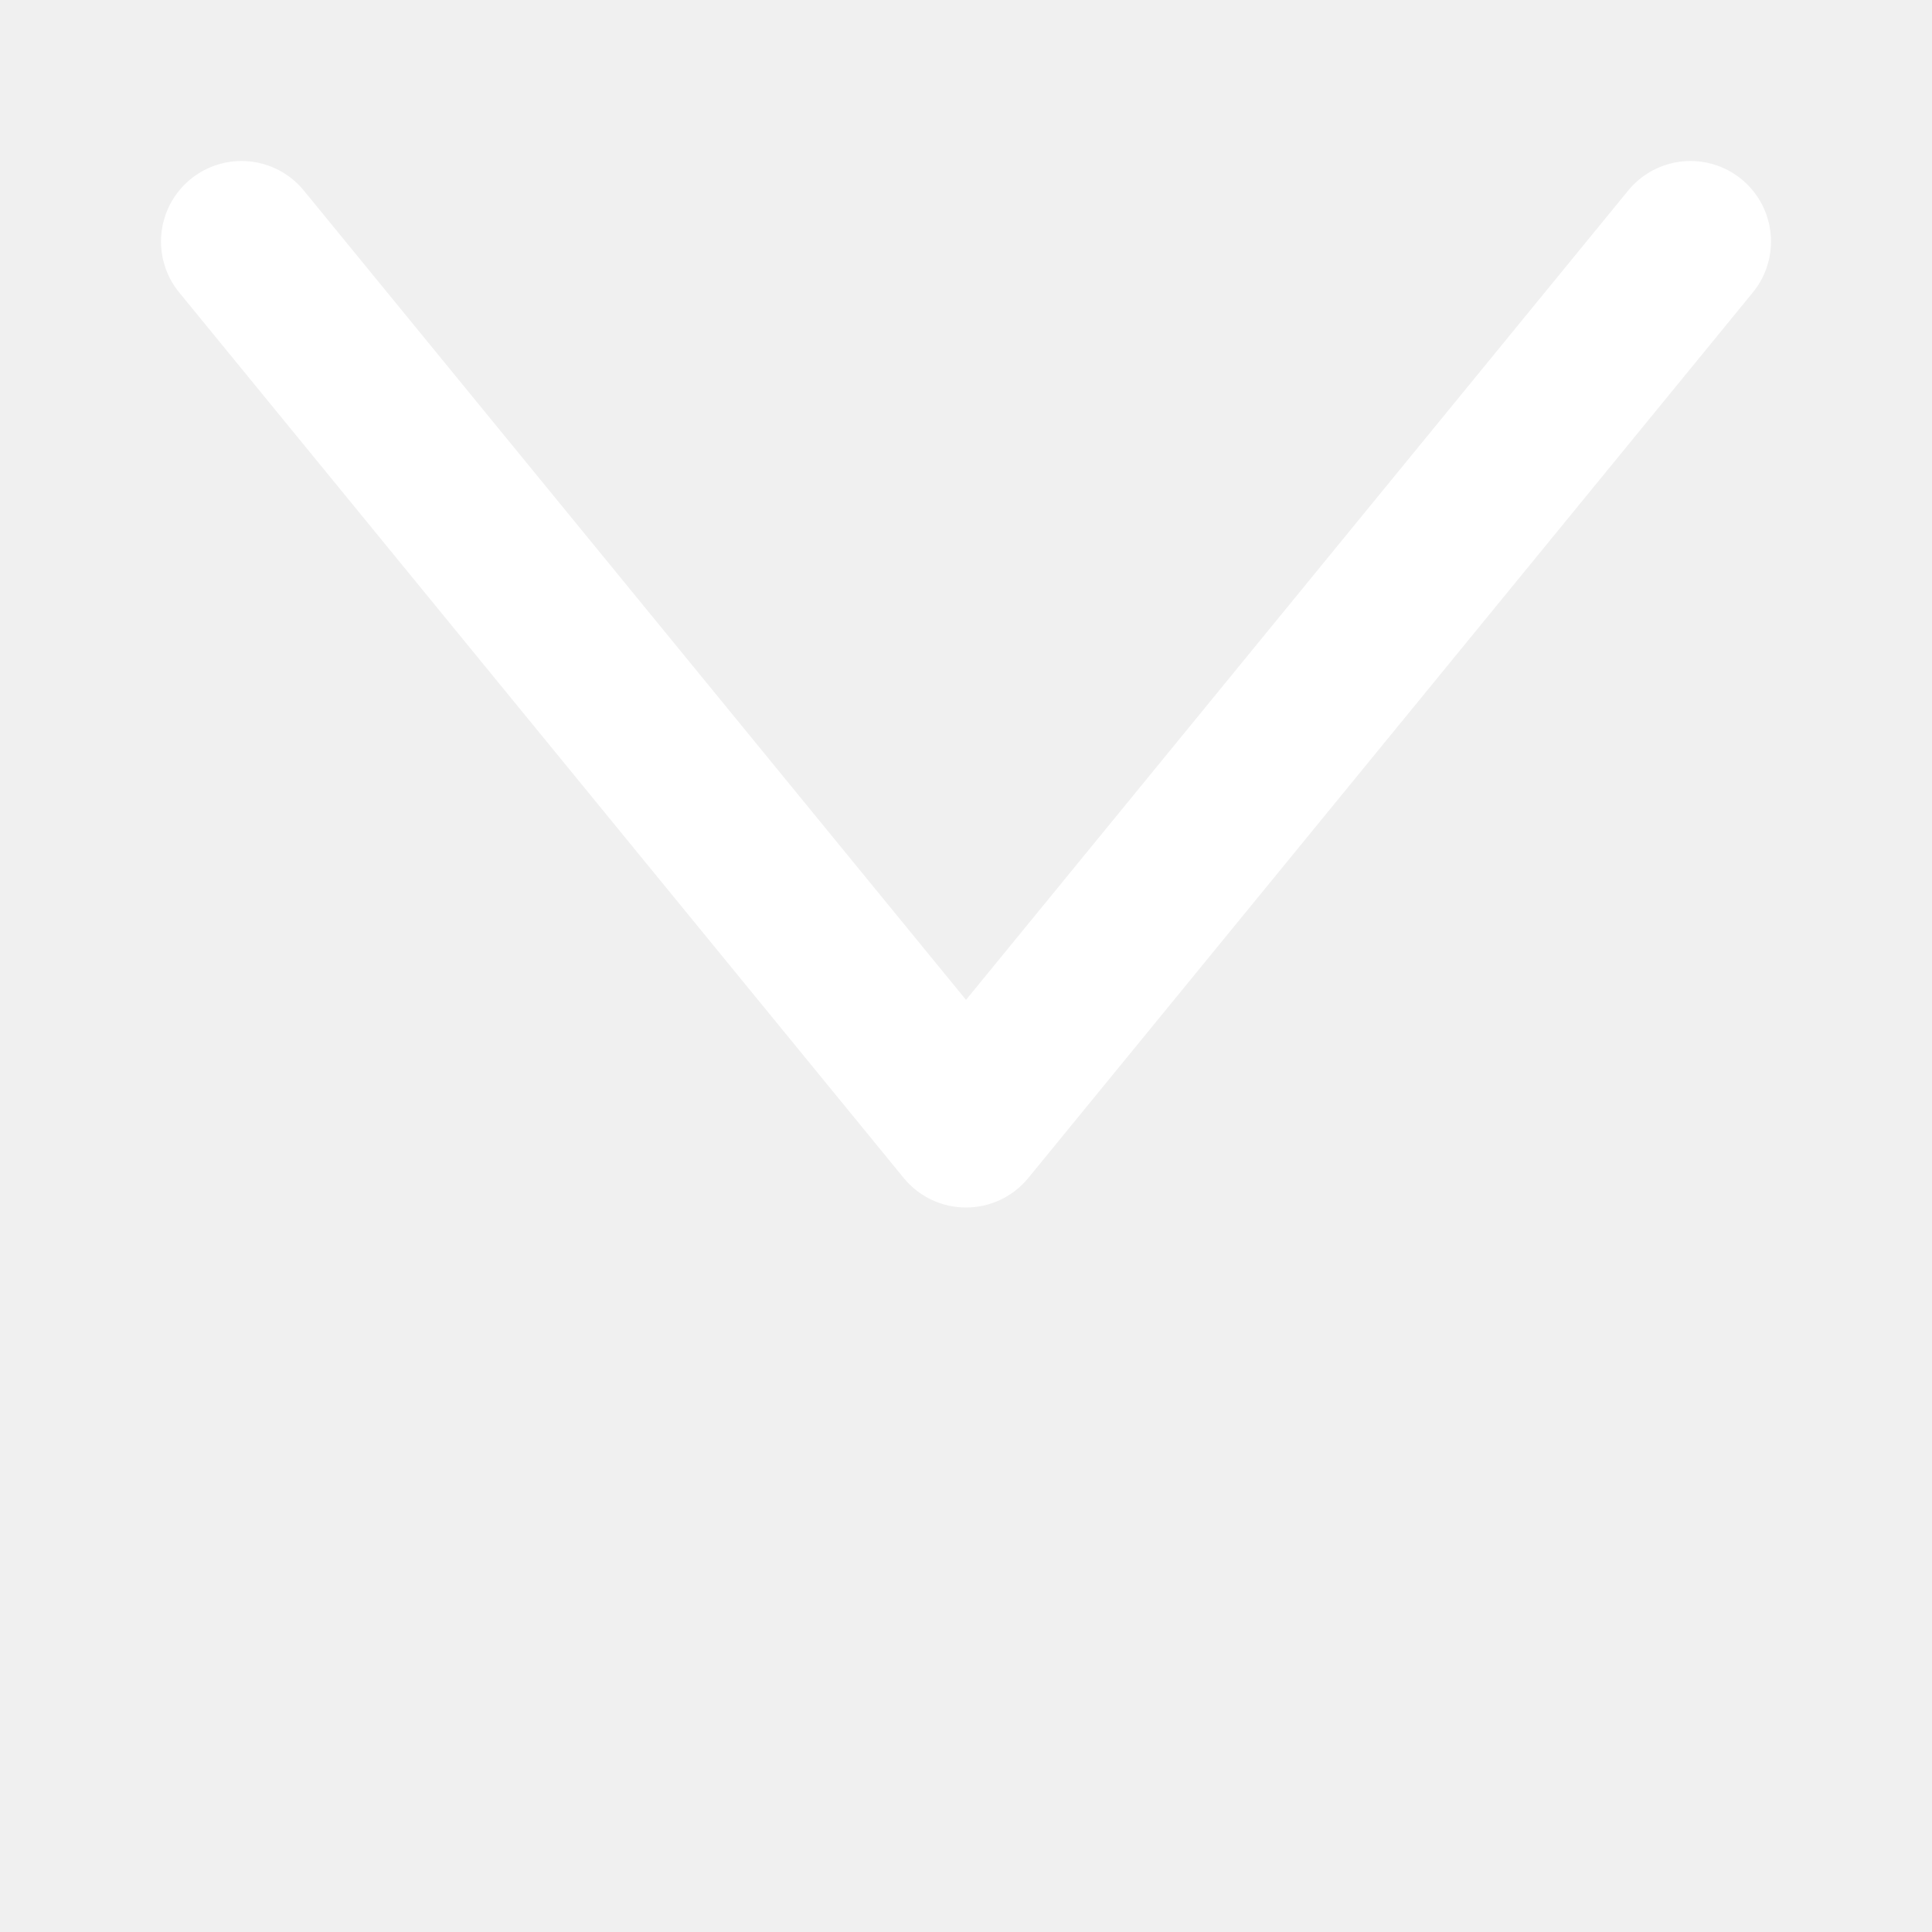
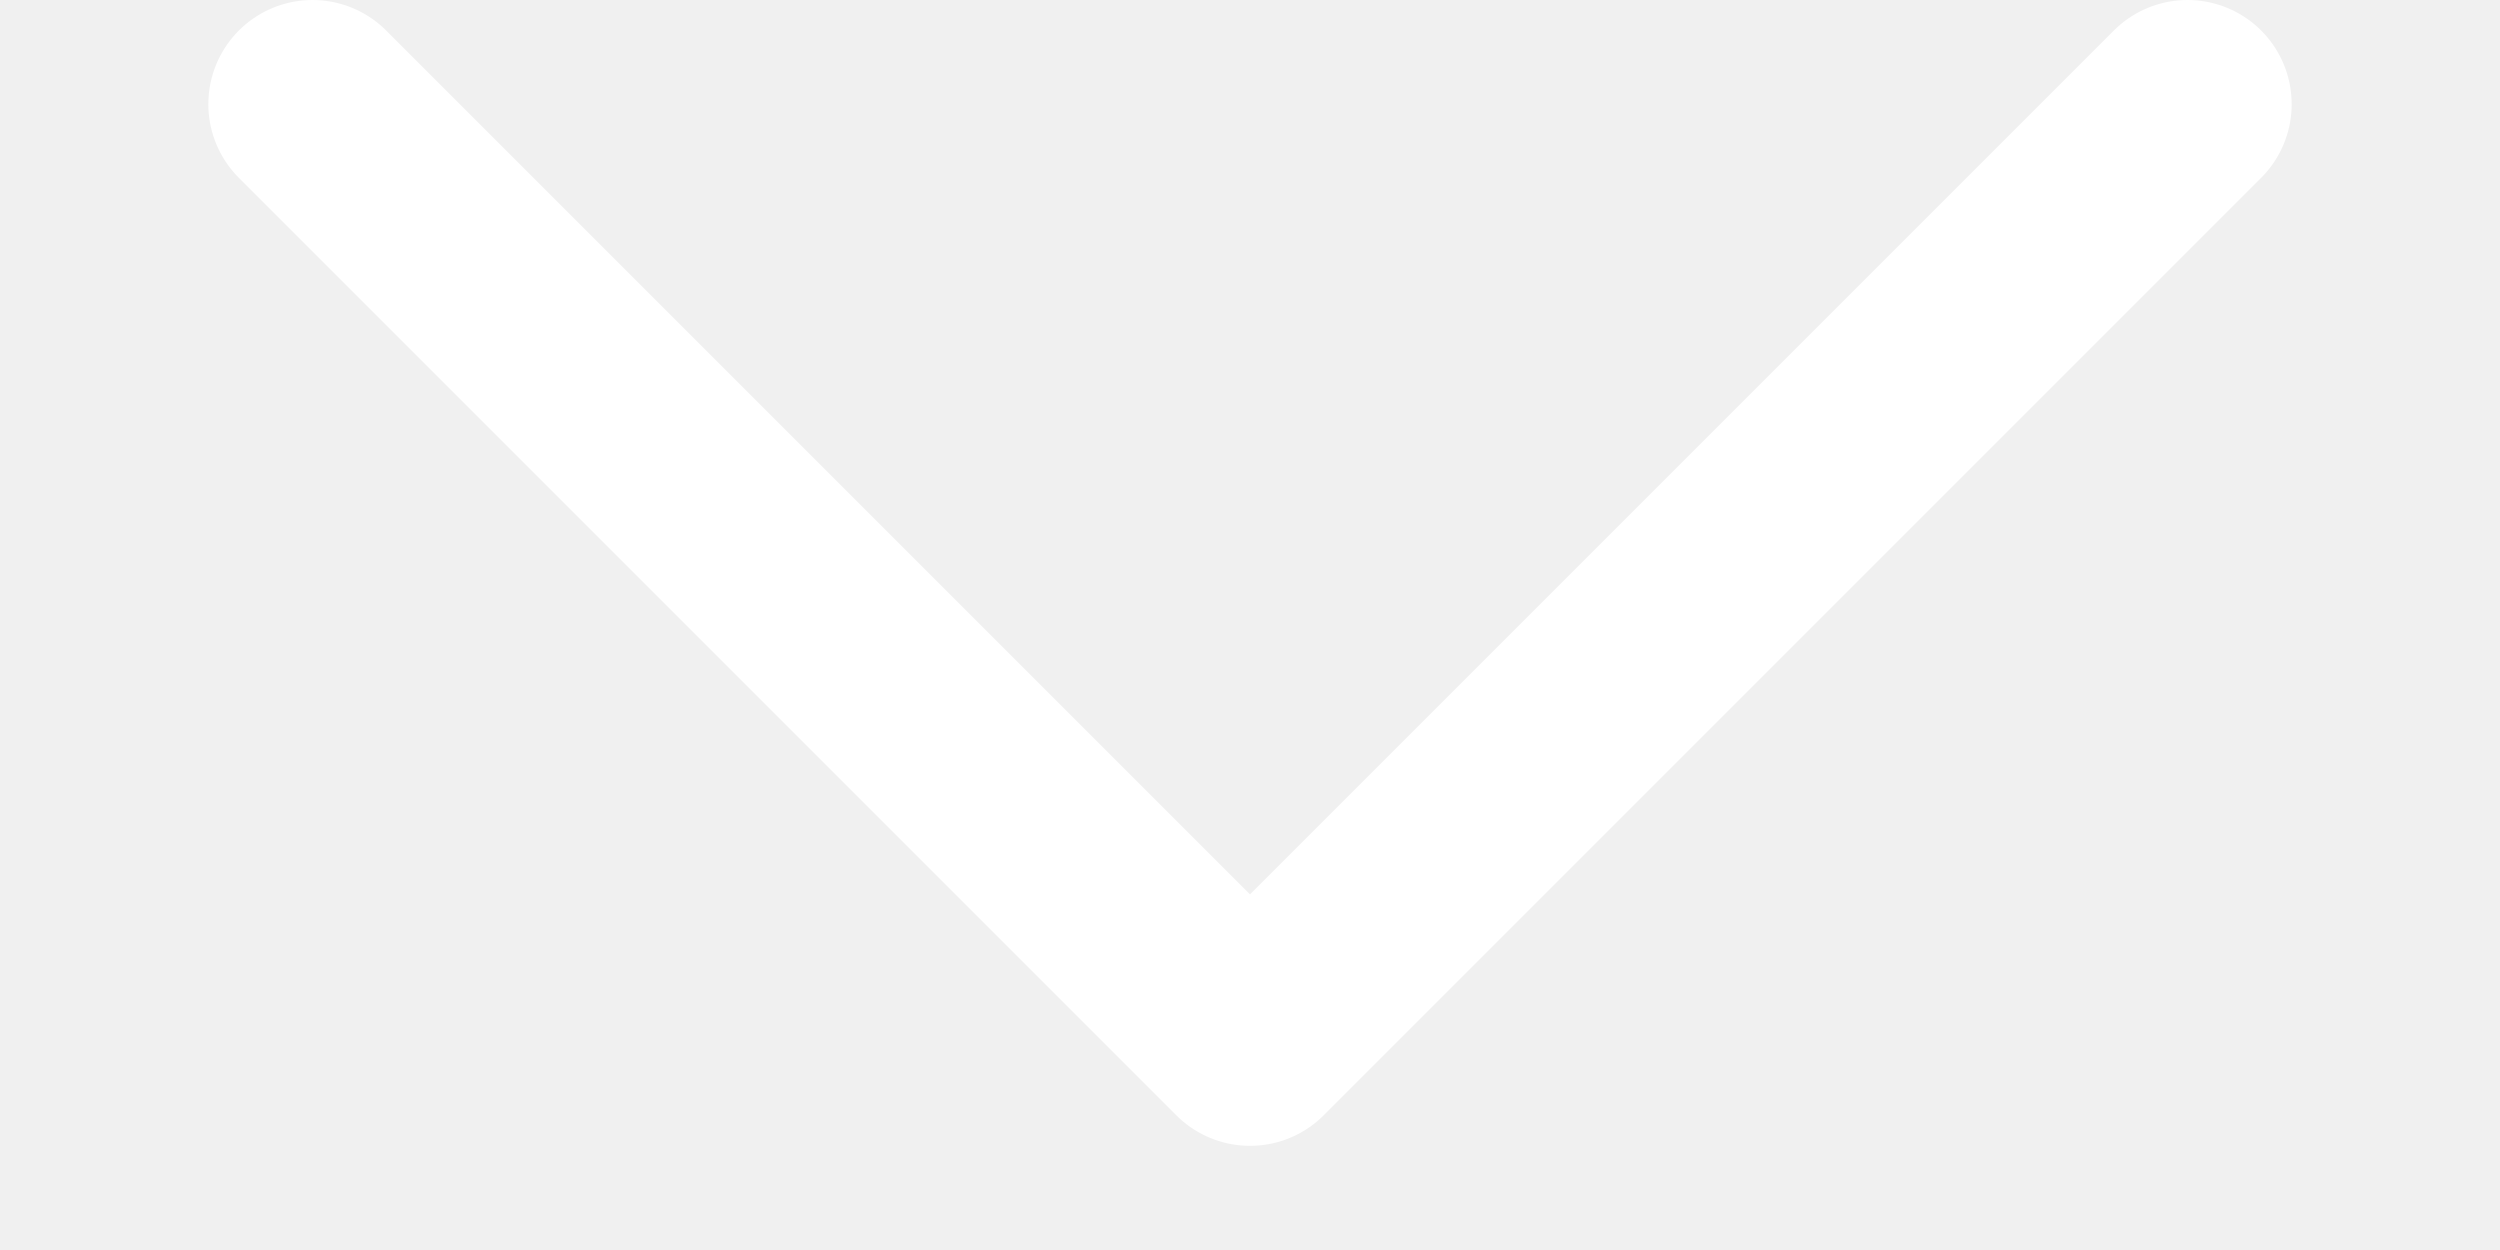
- <svg xmlns="http://www.w3.org/2000/svg" width="24" height="24" viewBox="0 0 24 24" fill="none" stroke="white" stroke-width="2" stroke-linecap="round" stroke-linejoin="round">
-   <polyline points="3 3 12 14 21 3" />
+ <svg xmlns="http://www.w3.org/2000/svg" width="24" height="12" viewBox="0 0 24 12" fill="none" stroke="white" stroke-width="2" stroke-linecap="round" stroke-linejoin="round">
+   <polyline points="3 1 12 10 21 1" />
</svg>
